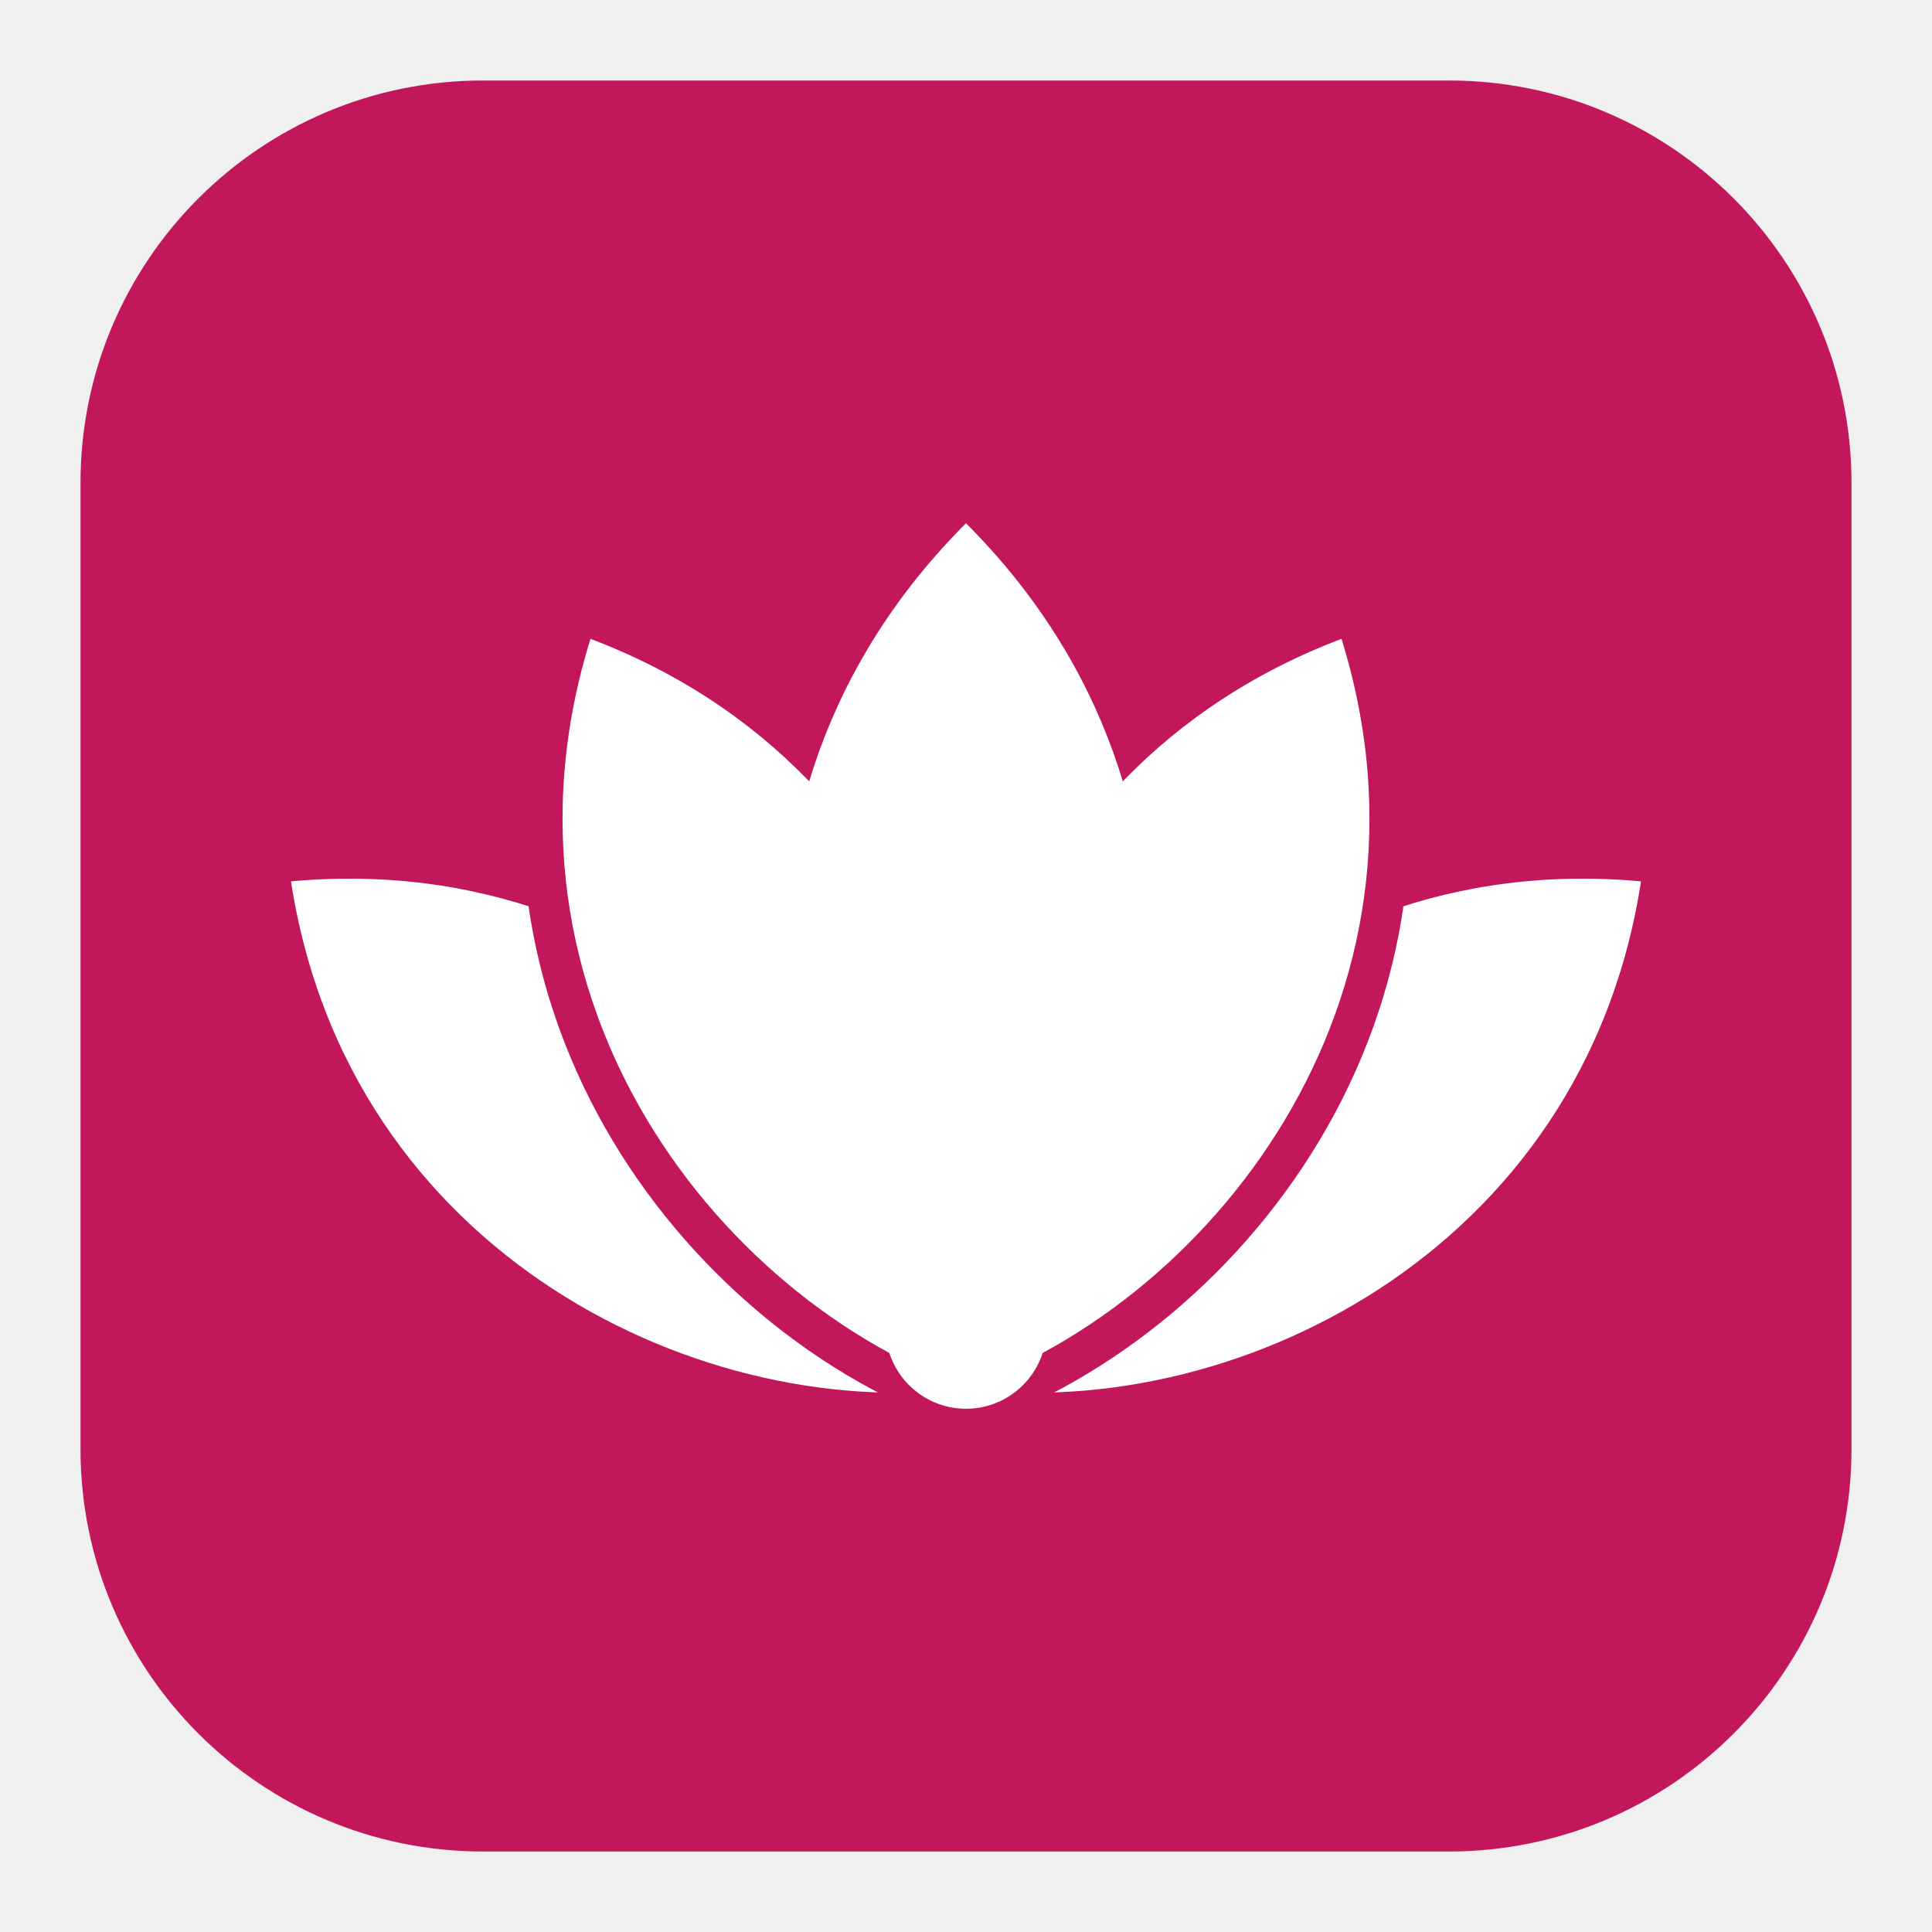
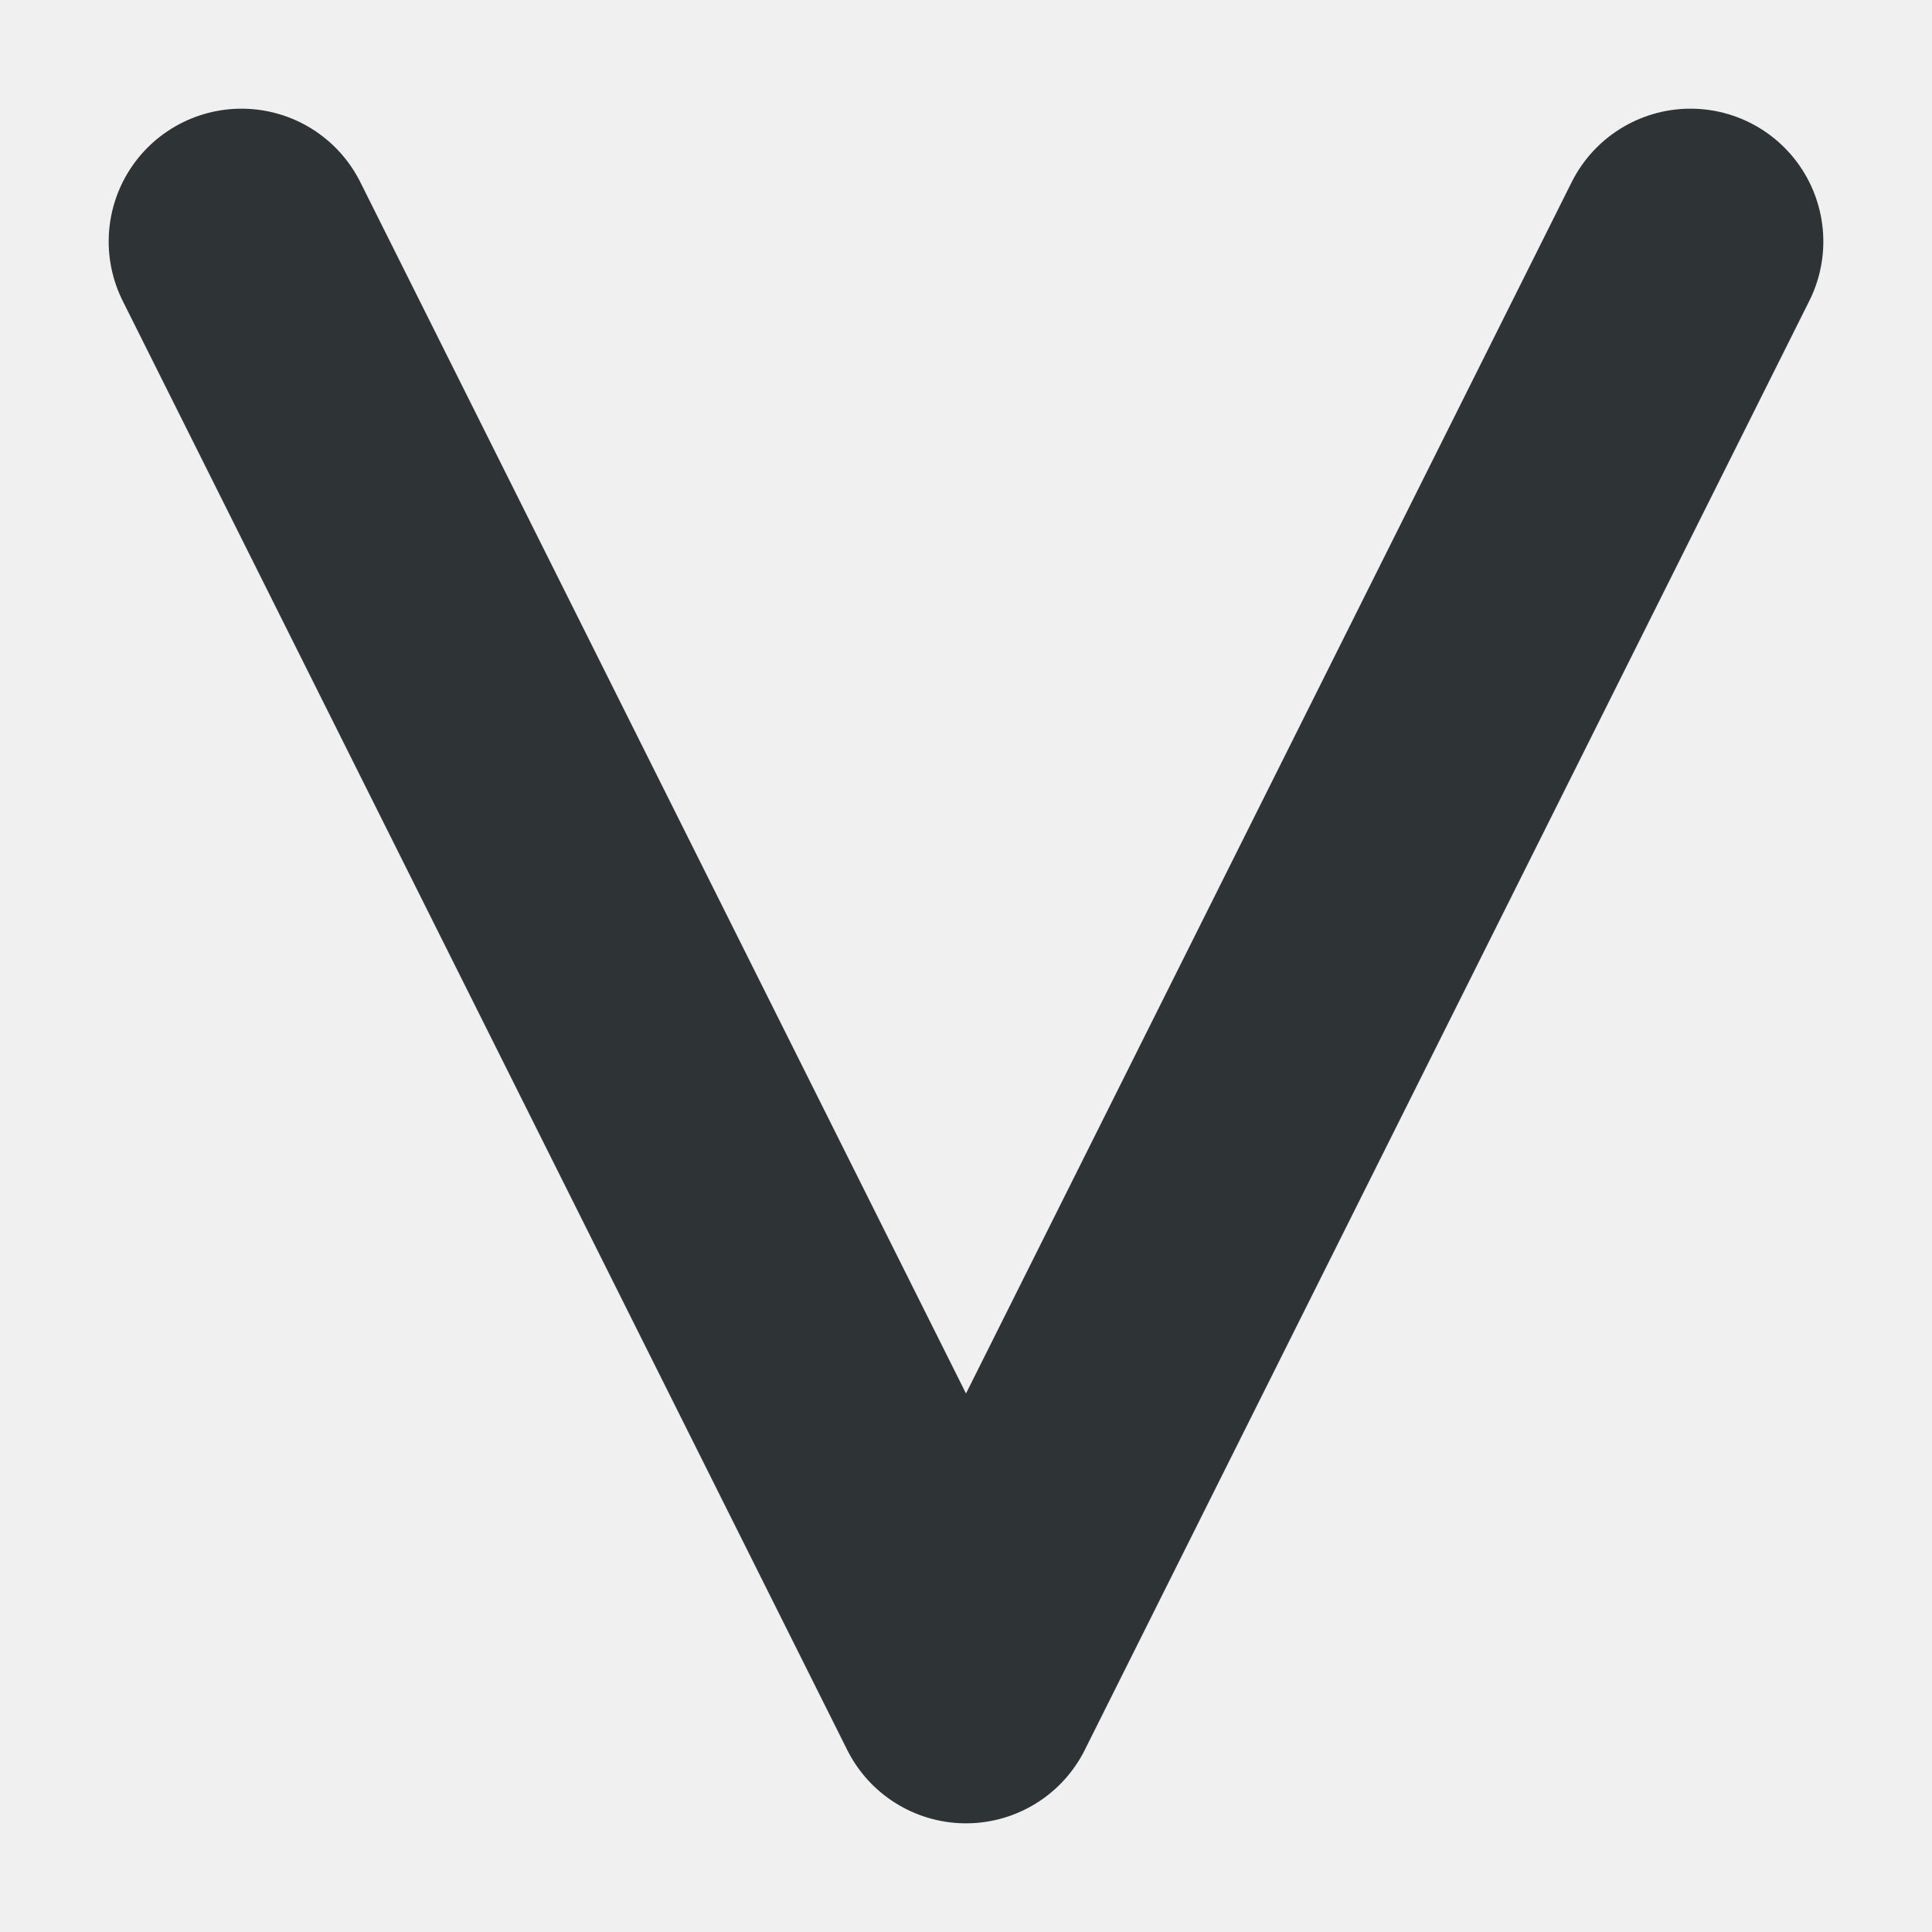
- <svg xmlns="http://www.w3.org/2000/svg" width="48" height="48" viewBox="0 0 48 48">
-   <rect x="2" y="2" width="44" height="44" rx="10" ry="10" fill="#C2185B" />
-   <path d="M 24,35 C 19,30 17,20 24,13 C 31,20 29,30 24,35" fill="#FFFFFF" stroke="#C2185B" stroke-width="1" transform="rotate(-52, 24, 35)" />
-   <path d="M 24,35 C 19,30 17,20 24,13 C 31,20 29,30 24,35" fill="#FFFFFF" stroke="#C2185B" stroke-width="1" transform="rotate(52, 24, 35)" />
-   <path d="M 24,35 C 19,30 17,20 24,13 C 31,20 29,30 24,35" fill="#FFFFFF" stroke="#C2185B" stroke-width="1" transform="rotate(-26, 24, 35)" />
-   <path d="M 24,35 C 19,30 17,20 24,13 C 31,20 29,30 24,35" fill="#FFFFFF" stroke="#C2185B" stroke-width="1" transform="rotate(26, 24, 35)" />
-   <path d="M 24,35 C 19,30 17,20 24,13 C 31,20 29,30 24,35" fill="#FFFFFF" />
-   <circle cx="24" cy="33" r="2" fill=" #FFFFFF" />
+ <svg xmlns="http://www.w3.org/2000/svg" height="16px" viewBox="0 0 16 16" width="16px">
+   <path d="M 2 2 L 8 14 L 14 2" fill="none" stroke="#2e3436" stroke-width="2.2" stroke-linecap="round" stroke-linejoin="round" />
</svg>
